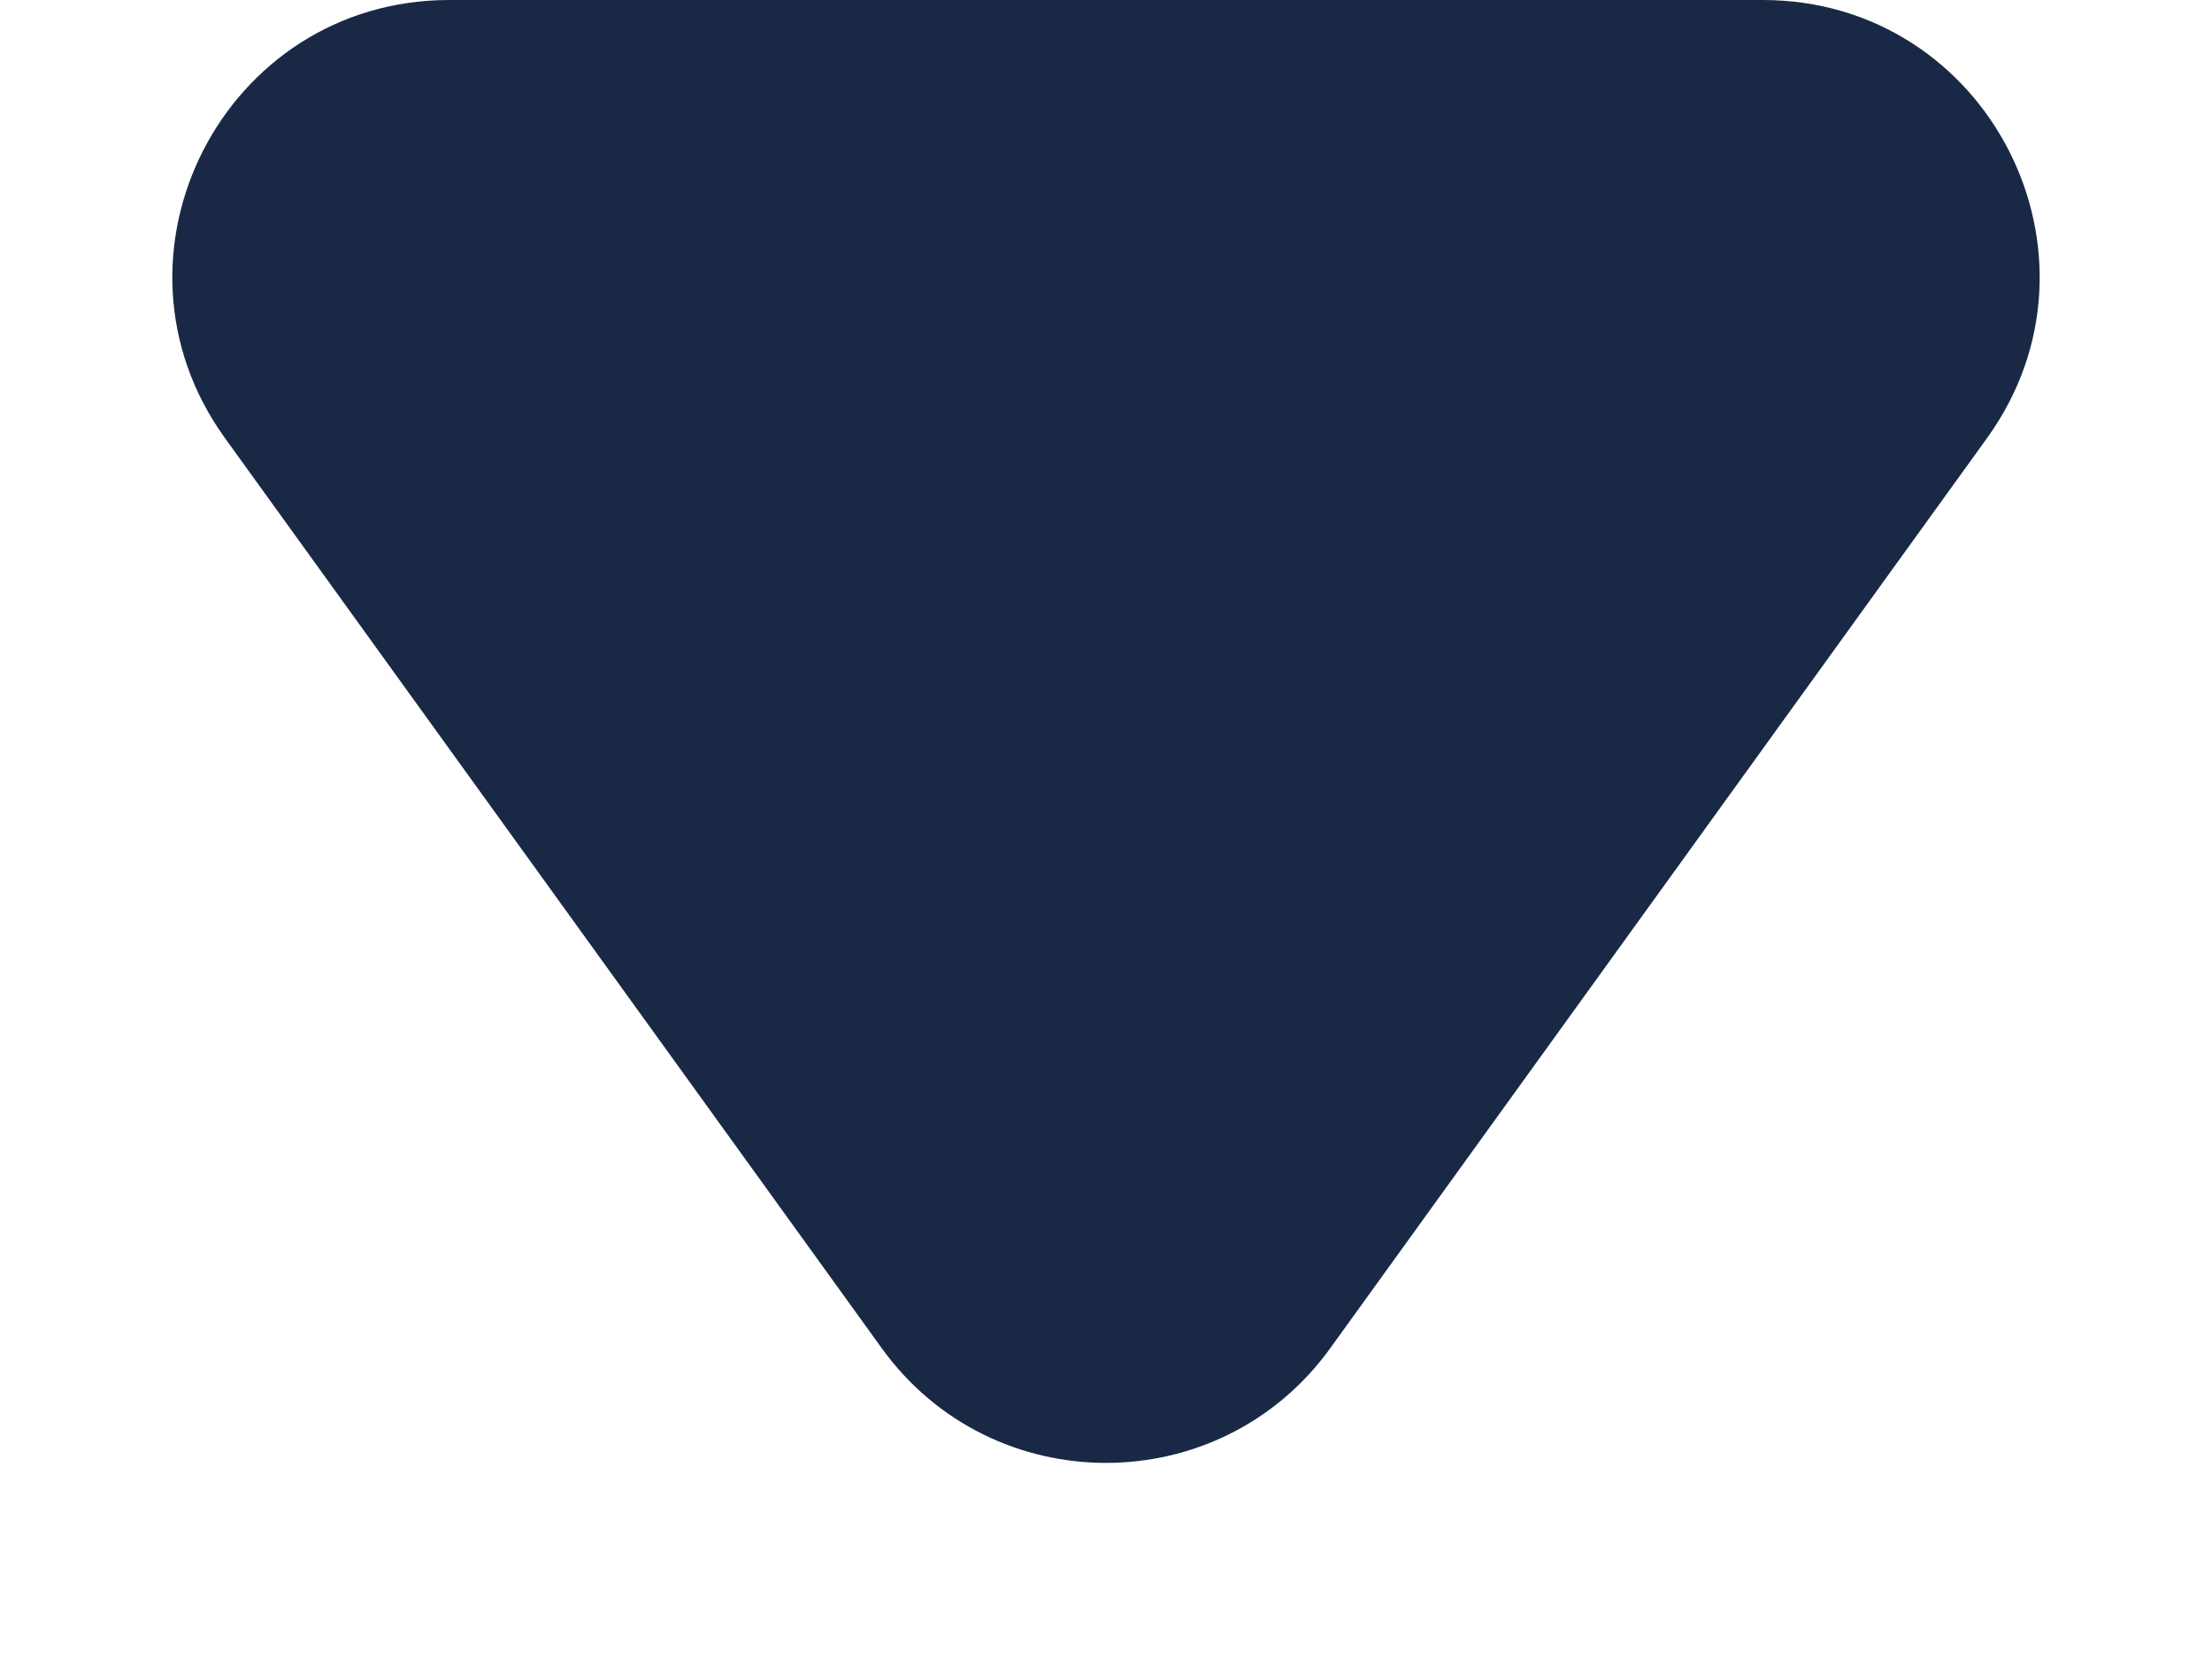
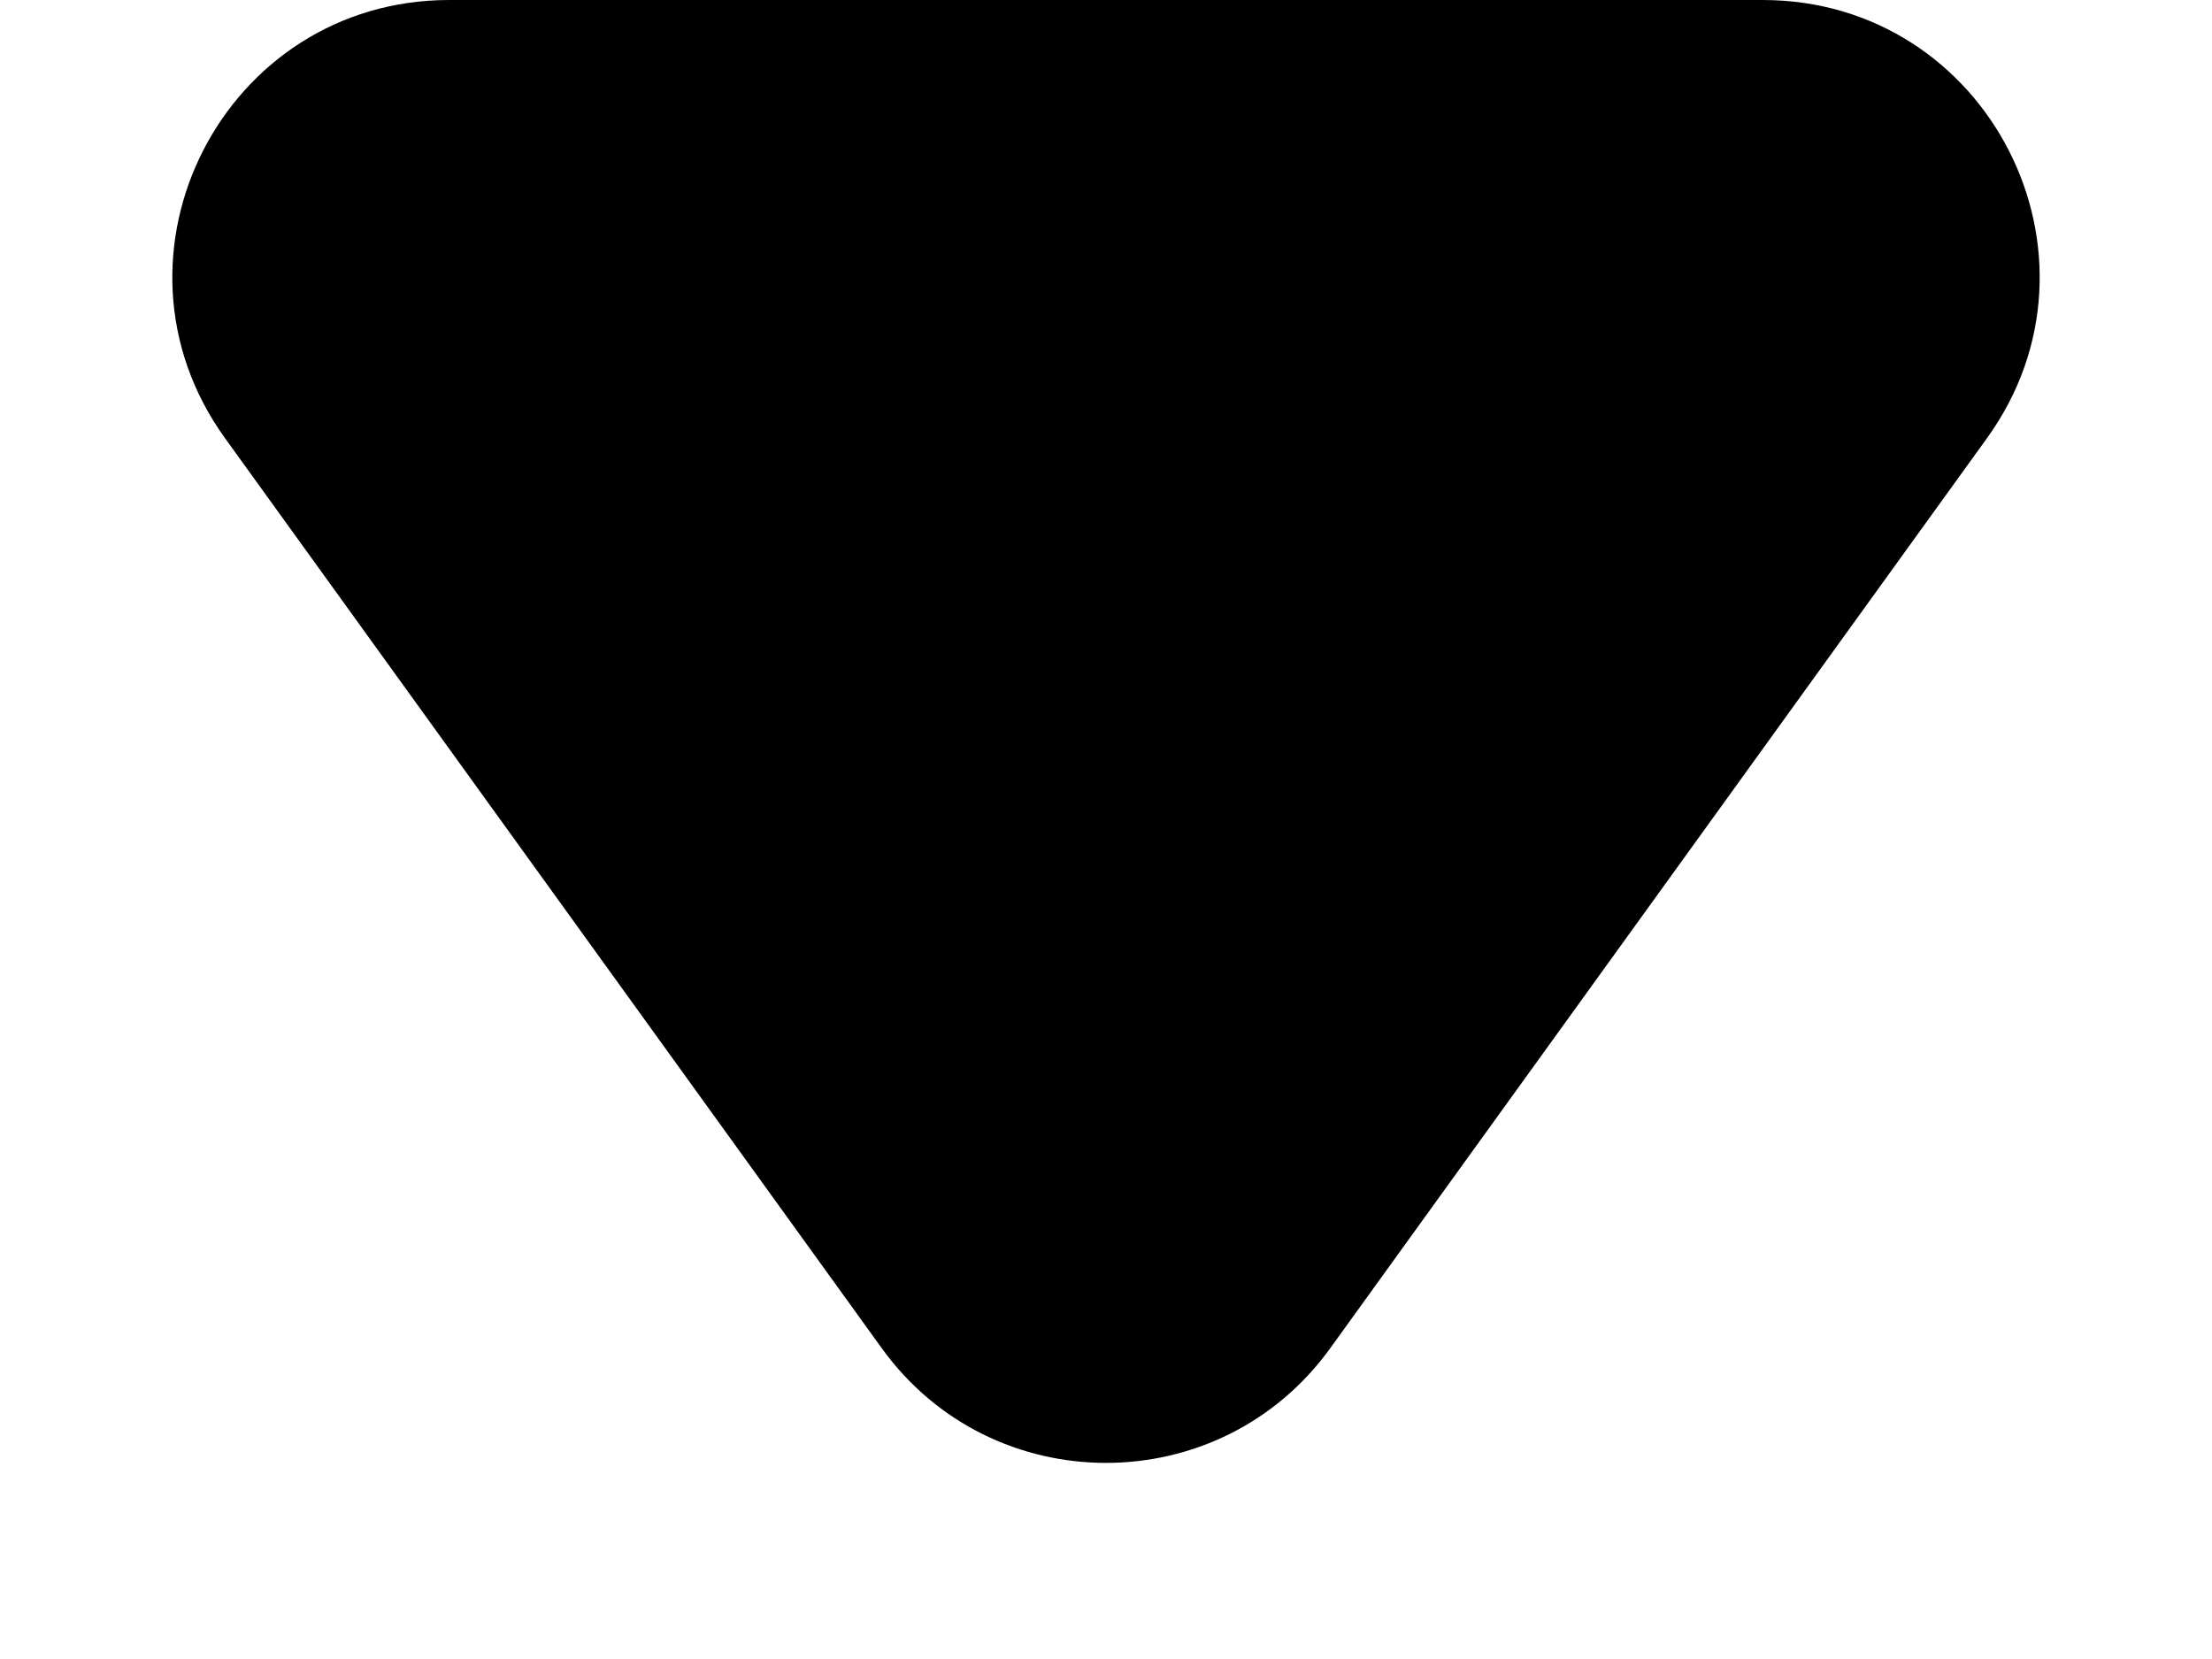
<svg xmlns="http://www.w3.org/2000/svg" width="8" height="6" viewBox="0 0 8 6" fill="none">
-   <path d="M3.189 4.876C3.588 5.429 4.412 5.429 4.811 4.876L7.186 1.585C7.663 0.924 7.191 0 6.375 0H1.625C0.809 0 0.337 0.924 0.814 1.585L3.189 4.876Z" fill="#192945" />
+   <path d="M3.189 4.876C3.588 5.429 4.412 5.429 4.811 4.876L7.186 1.585C7.663 0.924 7.191 0 6.375 0H1.625C0.809 0 0.337 0.924 0.814 1.585L3.189 4.876Z" fill="currentColor" />
</svg>
